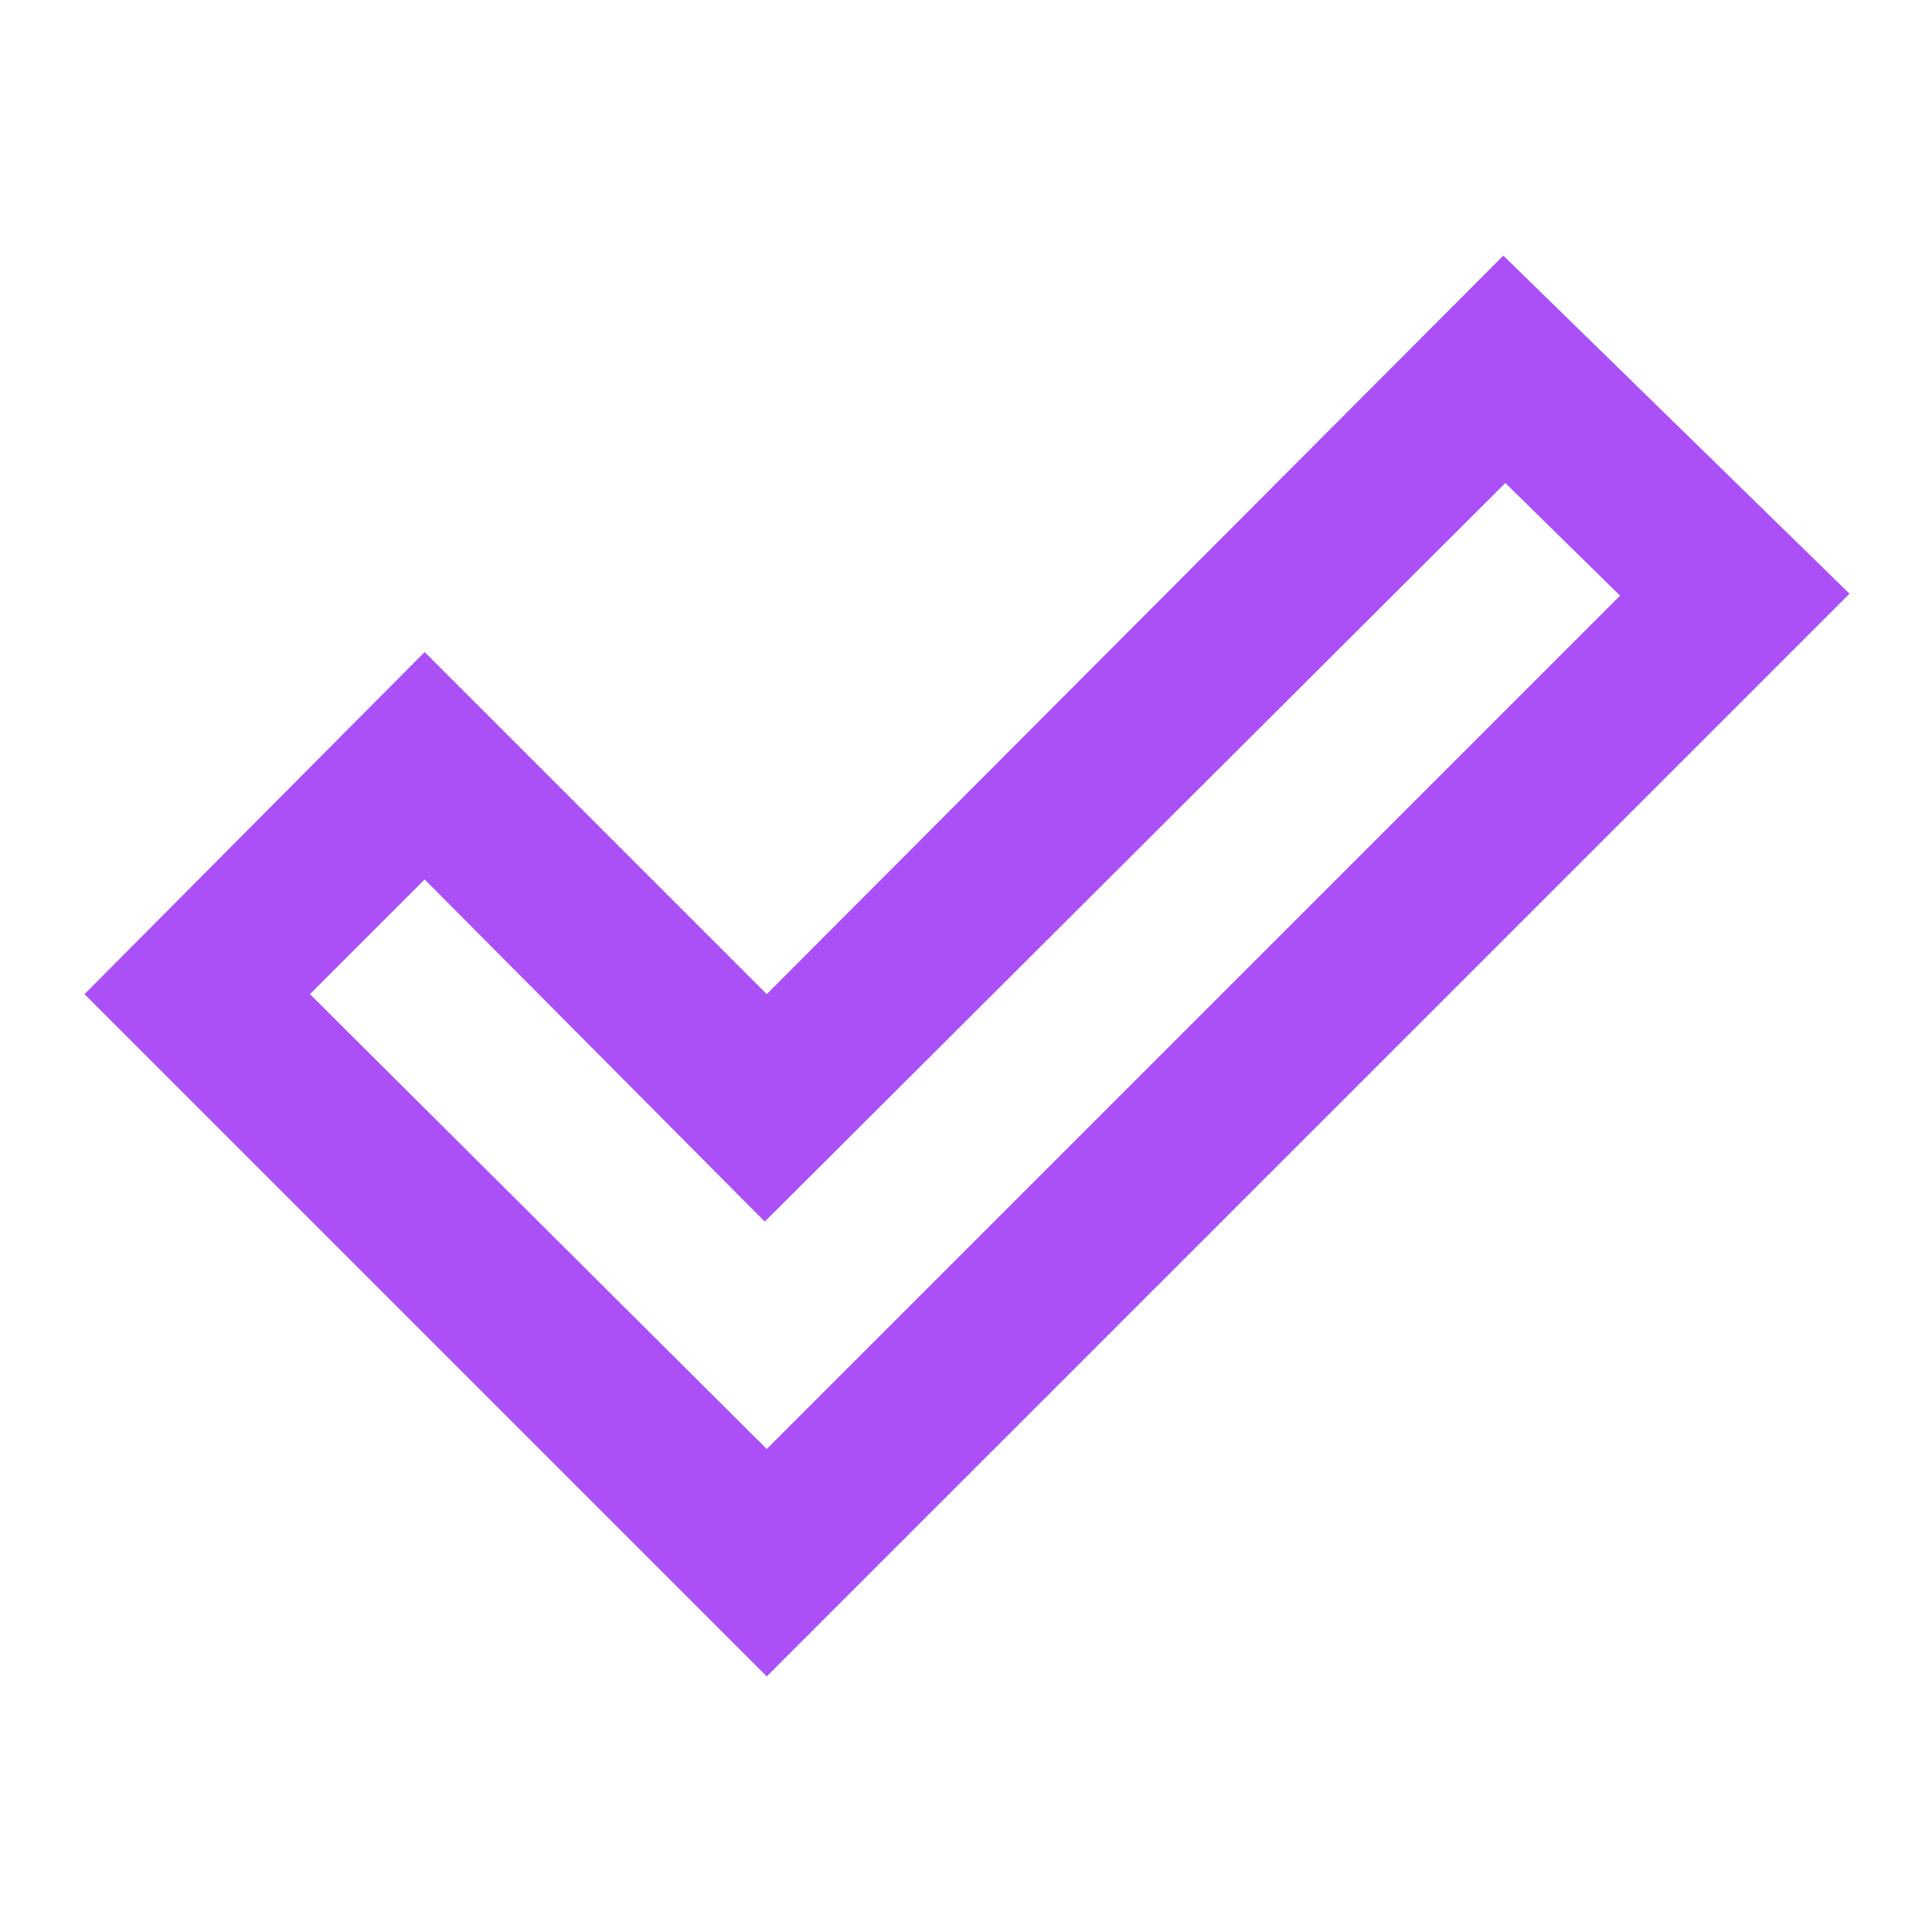
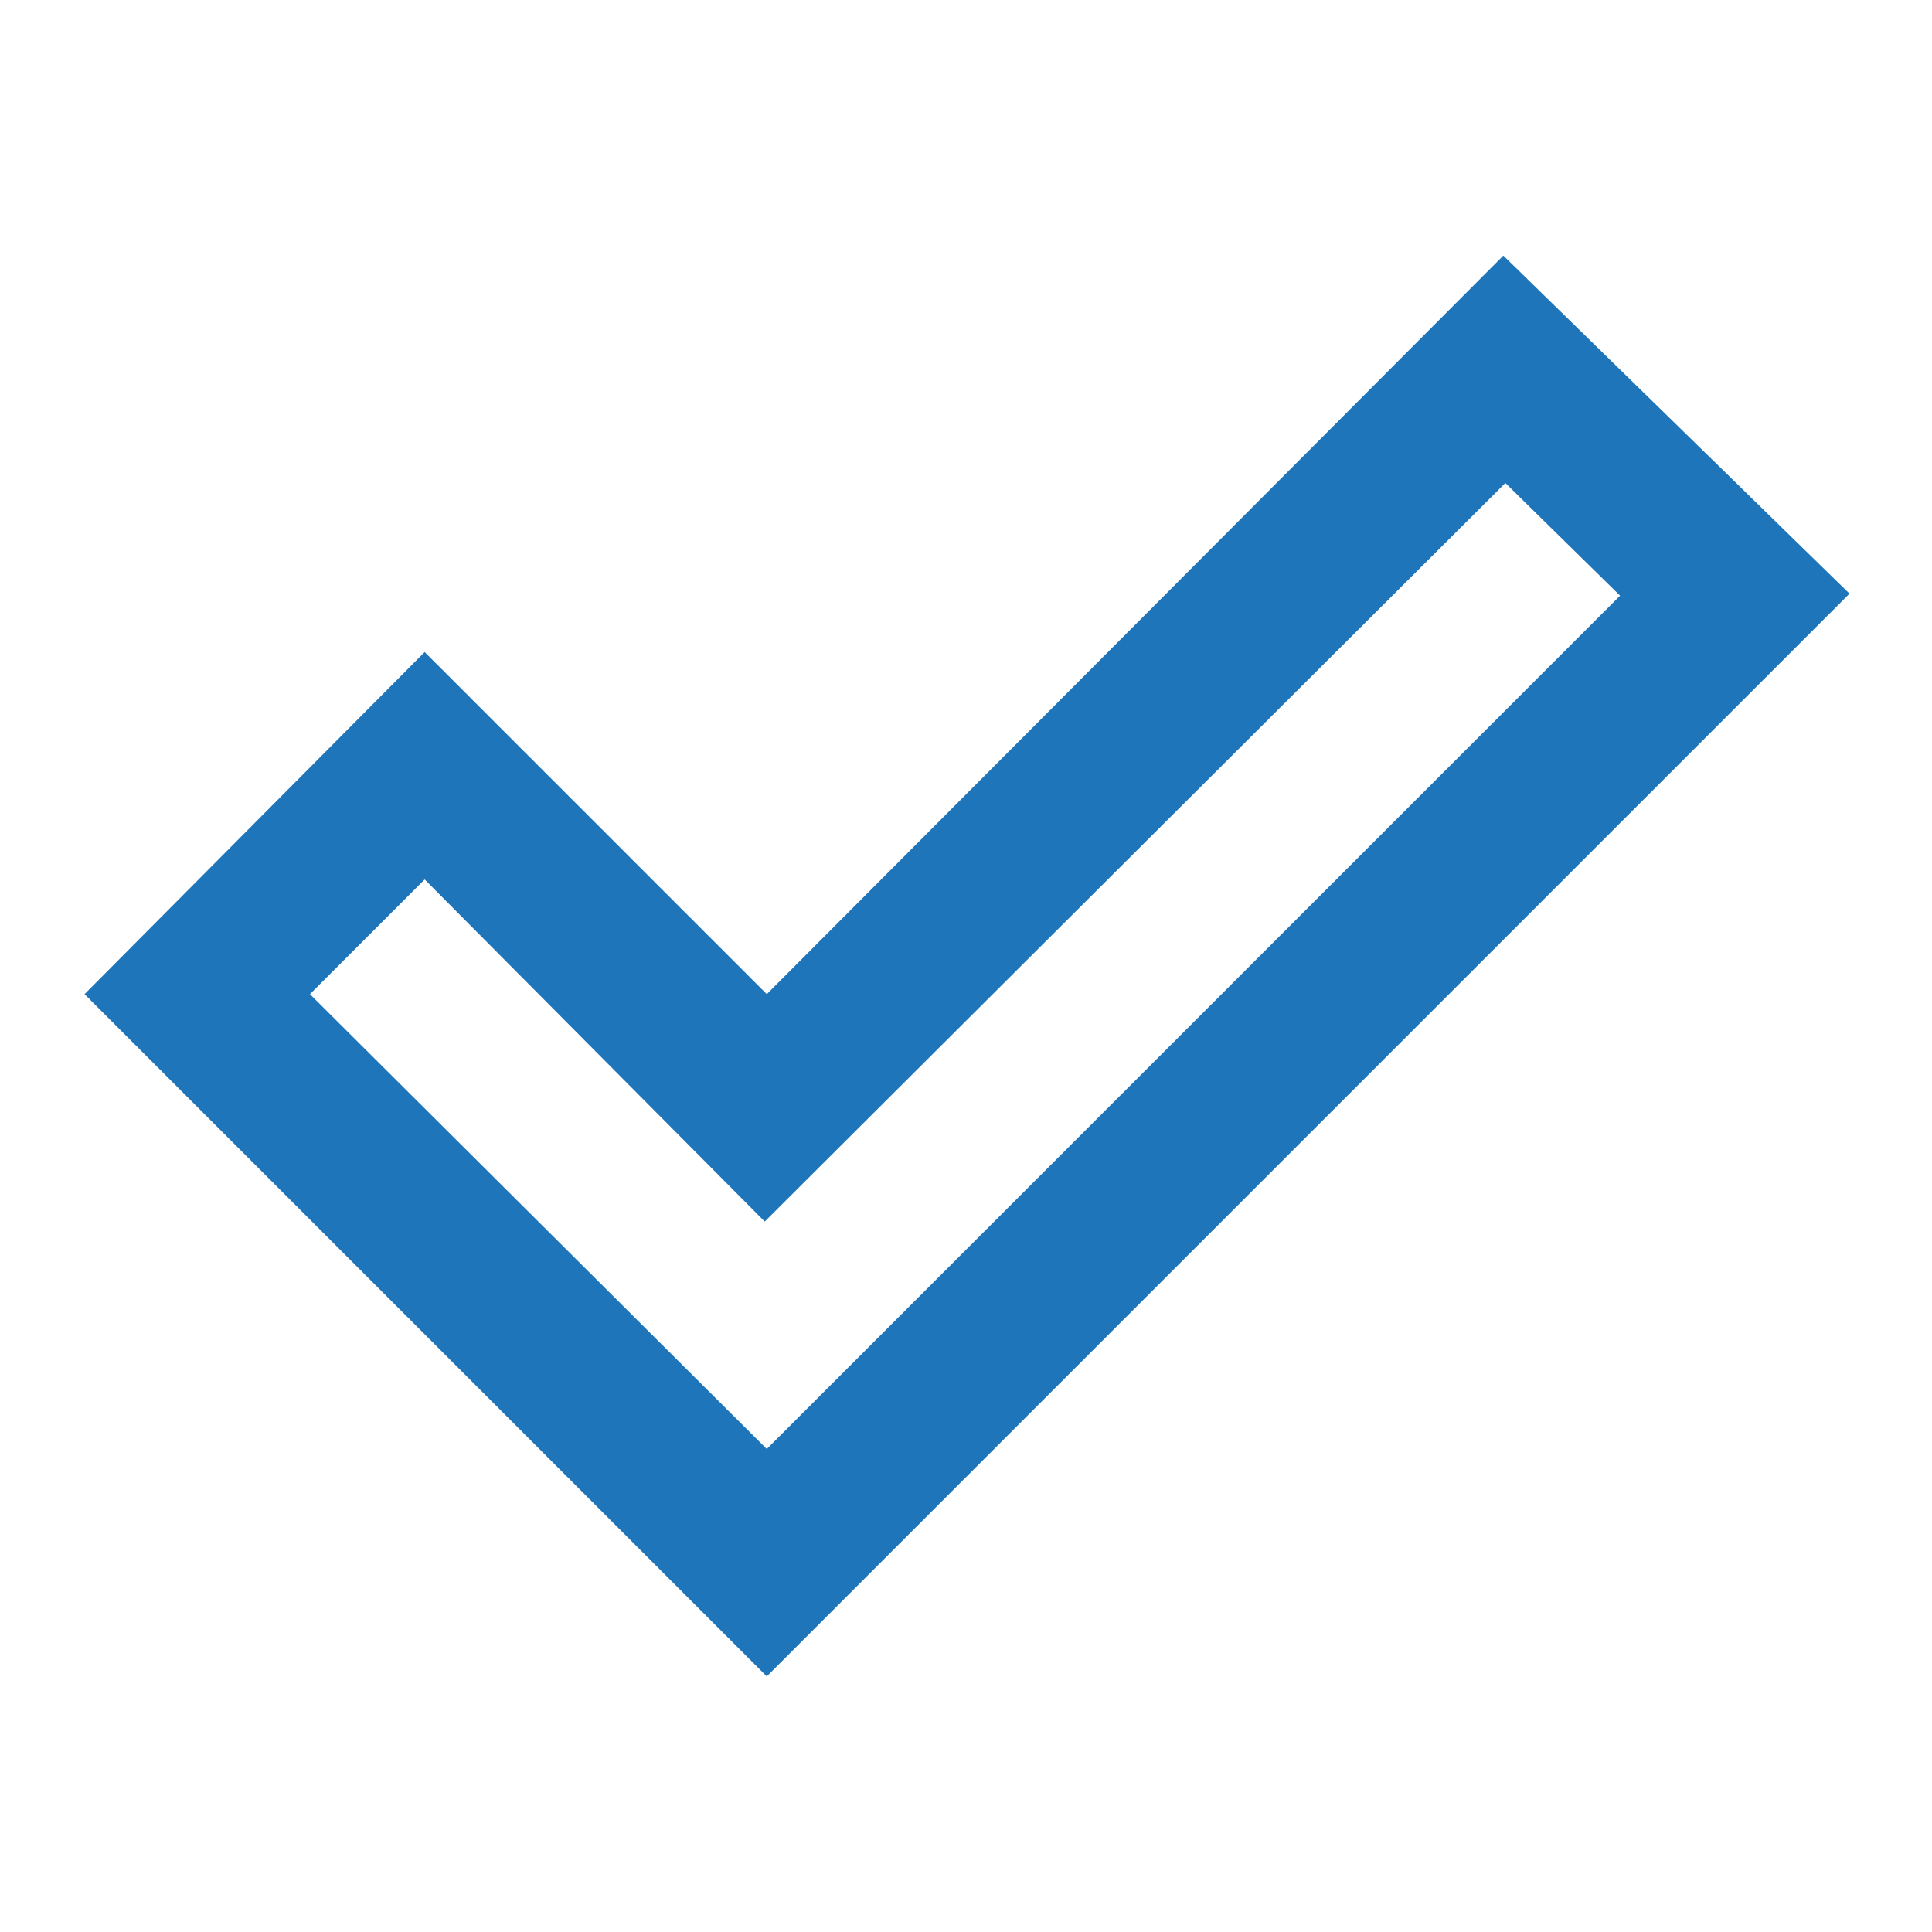
<svg xmlns="http://www.w3.org/2000/svg" width="40" height="40" viewBox="0 0 40 40" fill="none">
-   <mask id="mask0_163_6325" style="mask-type:alpha" maskUnits="userSpaceOnUse" x="0" y="0" width="40" height="40">
+   <mask id="mask0_900_15428" style="mask-type:alpha" maskUnits="userSpaceOnUse" x="0" y="0" width="40" height="40">
    <rect width="40" height="40" fill="#D9D9D9" />
  </mask>
-   <g mask="url(#mask0_163_6325)">
-     <path d="M15.875 30L33.542 12.333L31.167 10L15.834 25.292L8.792 18.208L6.417 20.583L15.875 30ZM15.875 34.708L1.75 20.583L8.792 13.5L15.875 20.583L31.125 5.292L38.292 12.292L15.875 34.708Z" fill="#AA50F6" />
+   <g mask="url(#mask0_900_15428)">
+     <path d="M15.875 30L33.542 12.333L31.167 10L15.833 25.291L8.792 18.208L6.417 20.583L15.875 30ZM15.875 34.708L1.75 20.583L8.792 13.5L15.875 20.583L31.125 5.292L38.292 12.291L15.875 34.708Z" fill="#1E75BA" />
  </g>
</svg>
